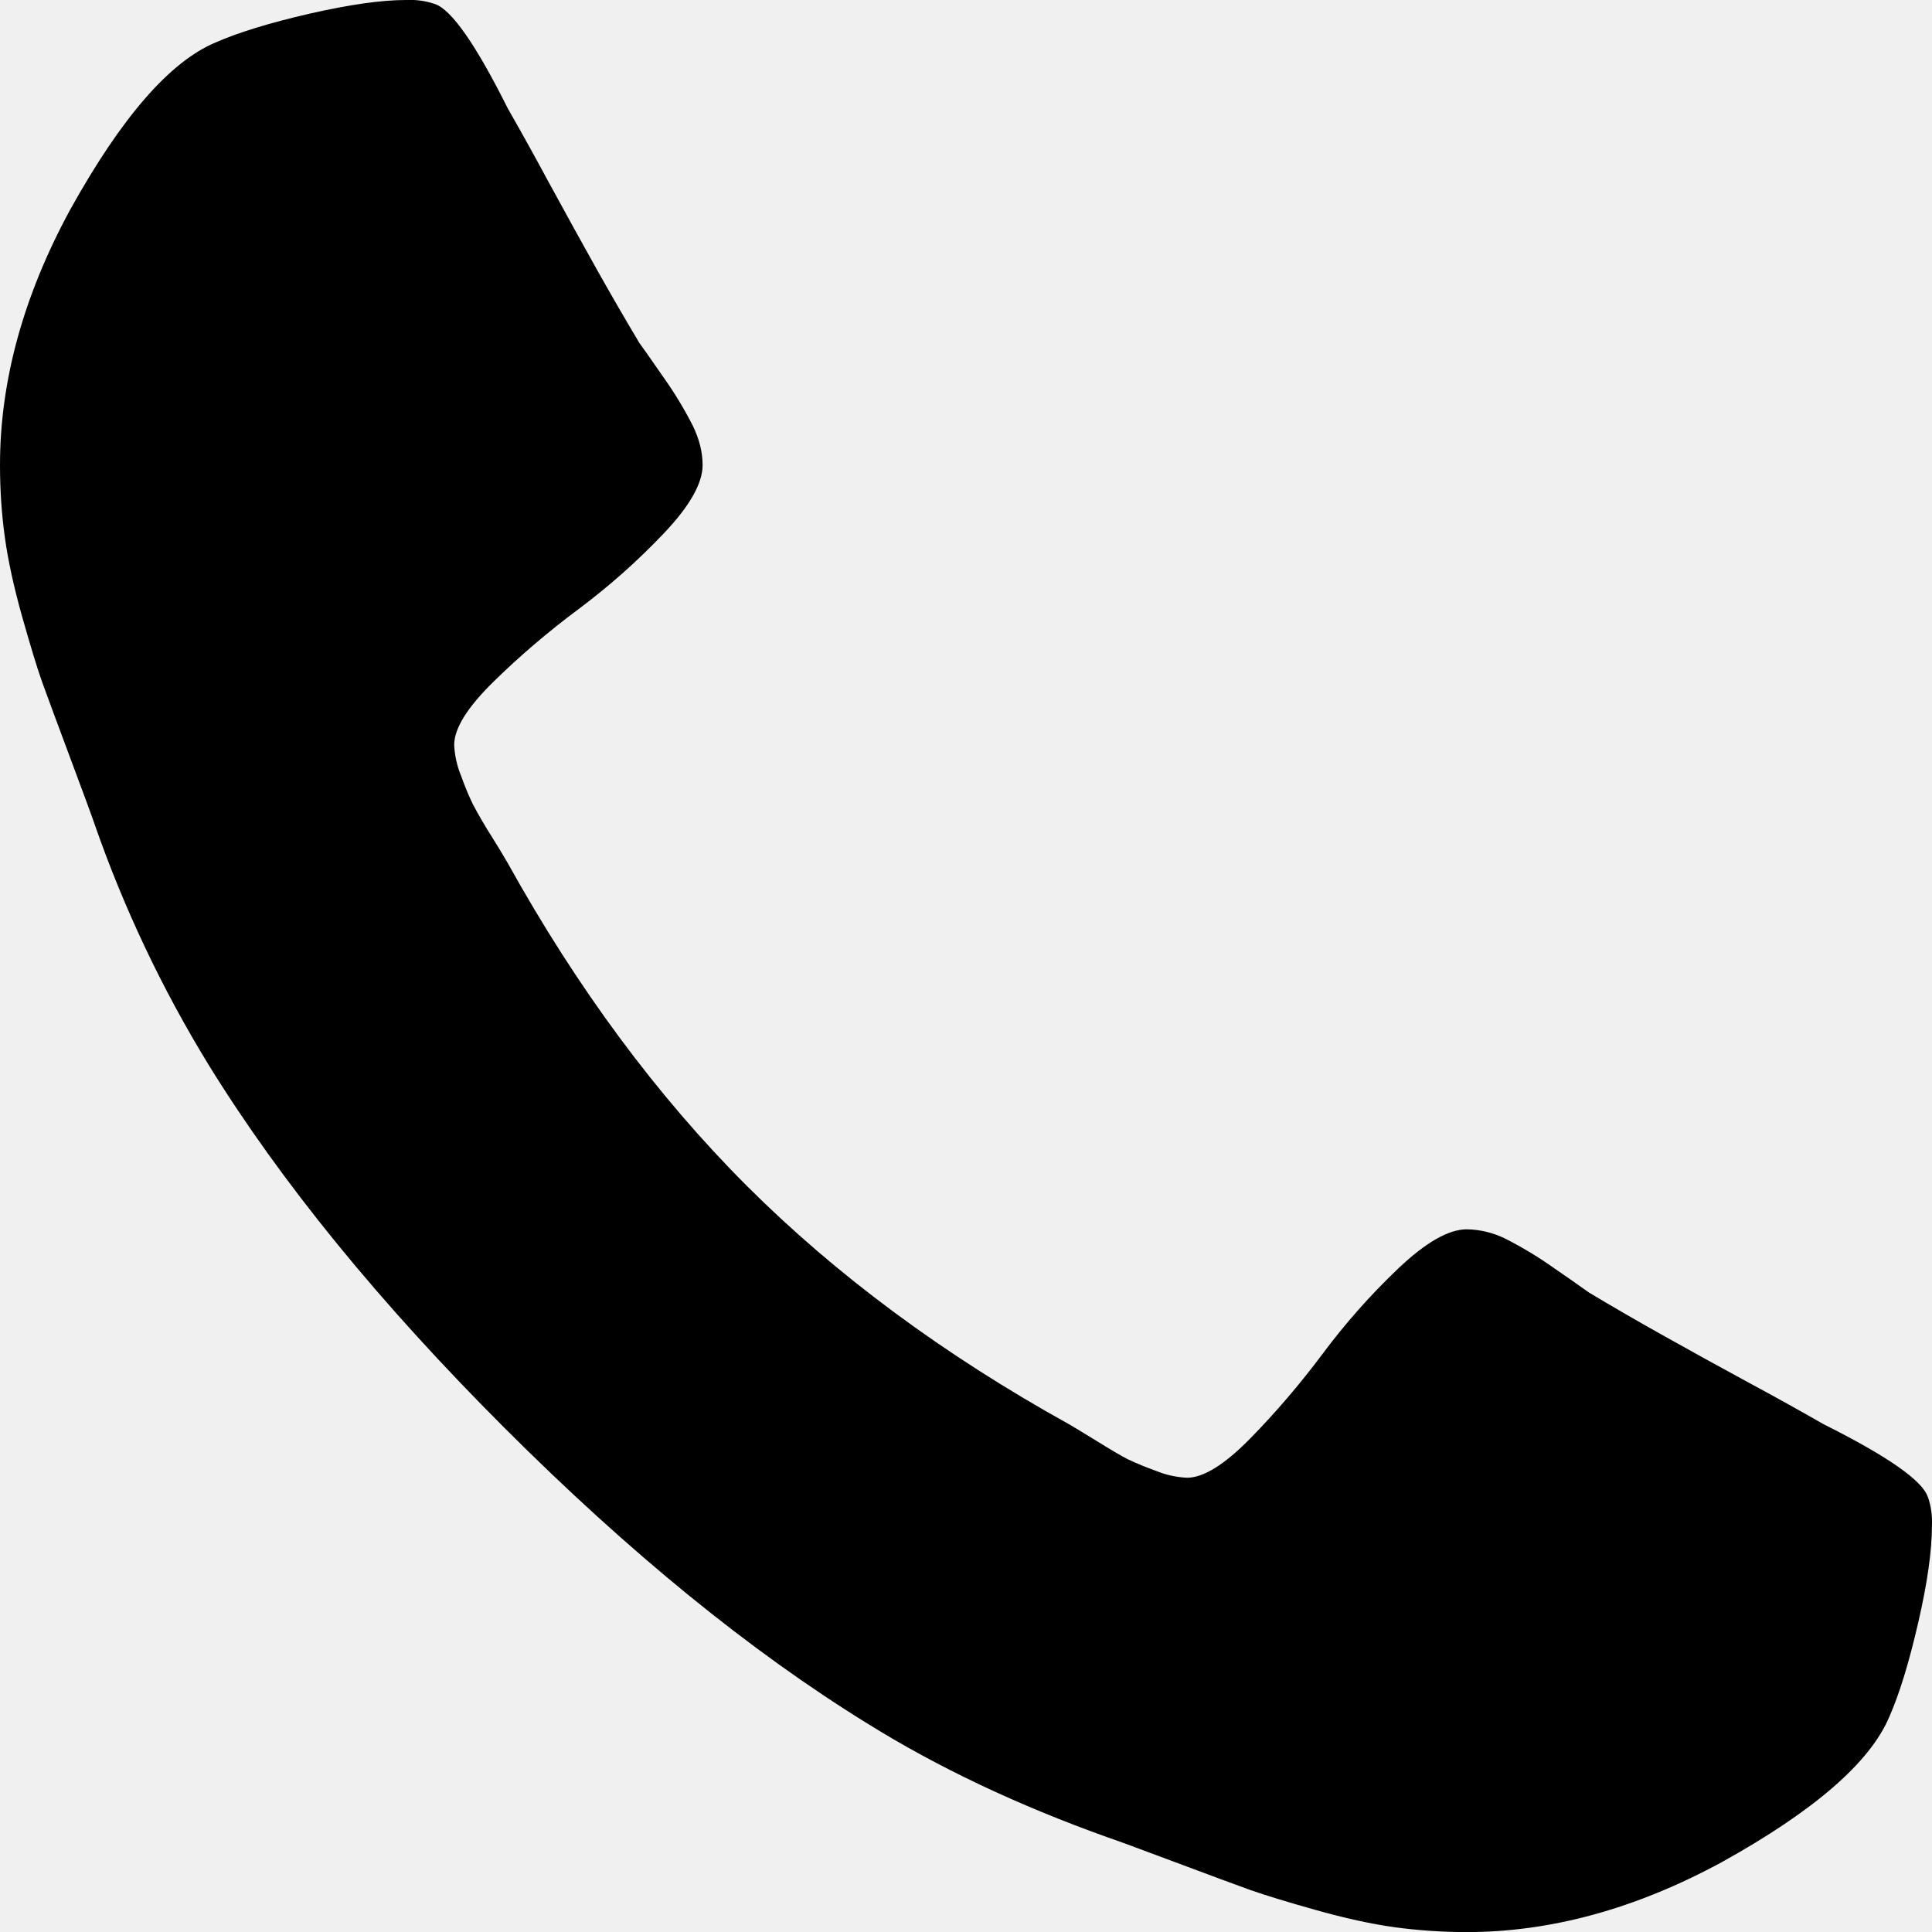
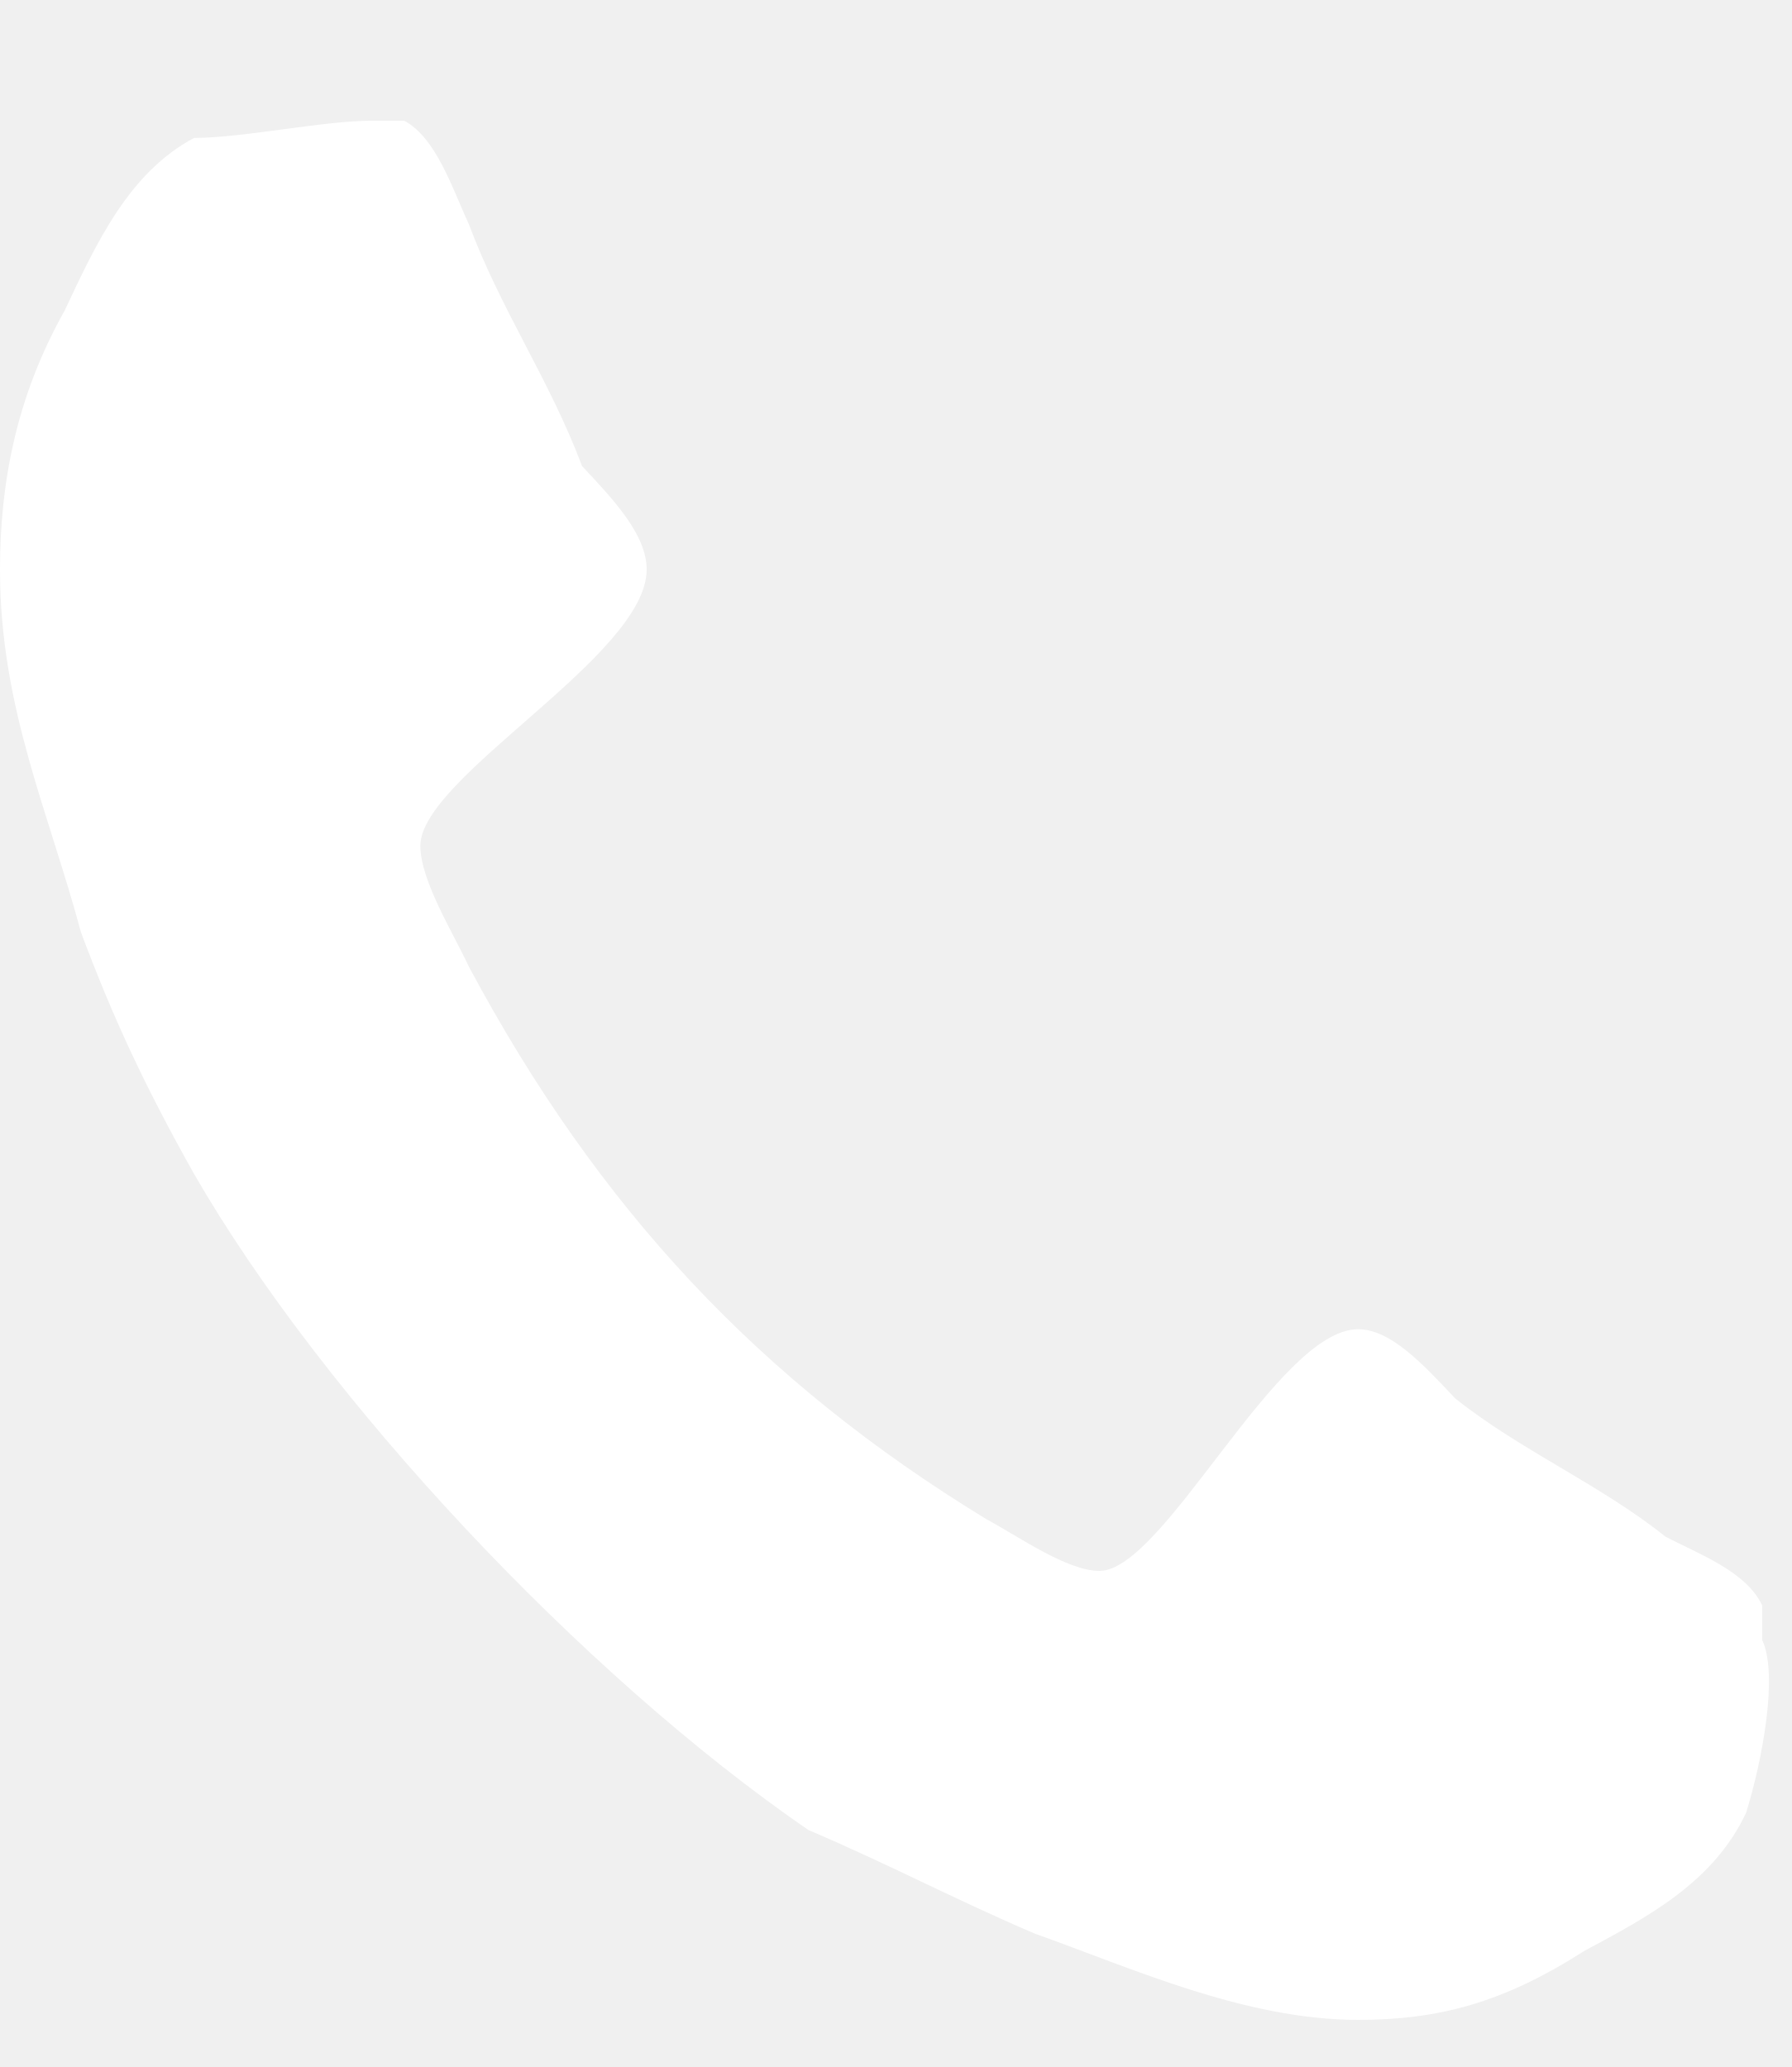
- <svg xmlns="http://www.w3.org/2000/svg" width="24" height="24" fill="none">
-   <path d="M23.948 18.596c-.068-.205-.5-.506-1.295-.904a39.775 39.775 0 00-.92-.511 85.168 85.168 0 01-1.083-.597 36.067 36.067 0 01-.912-.528 22.128 22.128 0 00-.426-.298 4.786 4.786 0 00-.605-.367 1.117 1.117 0 00-.486-.12c-.227 0-.51.163-.852.487-.34.324-.653.676-.937 1.057-.284.38-.585.732-.903 1.056-.318.324-.58.486-.784.486a1.16 1.16 0 01-.384-.085 3.991 3.991 0 01-.35-.144c-.079-.04-.215-.12-.408-.24-.194-.119-.302-.184-.324-.196-1.557-.863-2.892-1.852-4.006-2.965-1.113-1.114-2.102-2.45-2.966-4.006a9.956 9.956 0 00-.196-.324 6.125 6.125 0 01-.239-.41 3.692 3.692 0 01-.144-.349 1.153 1.153 0 01-.086-.383c0-.205.162-.466.486-.784.324-.318.677-.62 1.057-.903.38-.284.733-.597 1.057-.938.324-.34.486-.625.486-.852 0-.159-.04-.32-.12-.486a4.738 4.738 0 00-.366-.605c-.165-.238-.264-.38-.299-.426-.17-.284-.346-.588-.528-.912-.182-.324-.38-.685-.597-1.082a40.51 40.51 0 00-.51-.92C5.91.55 5.607.119 5.403.05A.955.955 0 005.046 0c-.307 0-.707.057-1.202.17-.494.114-.883.233-1.167.358-.569.239-1.17.932-1.807 2.08C.29 3.676 0 4.733 0 5.778c0 .307.02.605.06.895.04.29.111.616.213.98.103.364.185.634.247.81.063.176.18.49.35.946.17.454.272.732.307.835a15.44 15.44 0 001.414 2.983c.897 1.454 2.122 2.957 3.673 4.508 1.551 1.551 3.054 2.776 4.509 3.674.875.545 1.87 1.016 2.983 1.414.102.034.38.136.835.307.454.17.77.287.946.35.176.062.446.145.809.247.364.102.69.174.98.214.29.039.588.06.895.06 1.045 0 2.102-.29 3.17-.87 1.148-.637 1.841-1.239 2.08-1.807.125-.284.244-.673.358-1.168.114-.494.17-.894.17-1.201a.951.951 0 00-.05-.36z" fill="#000" />
+ <svg xmlns="http://www.w3.org/2000/svg" width="13" height="15" viewBox="0 0 13 15" fill="none">
+   <path d="M12.669 13.155C12.434 13.656 11.965 13.906 11.496 14.157C10.909 14.533 10.44 14.658 9.854 14.658C9.033 14.658 8.211 14.282 7.508 14.032C6.921 13.781 6.452 13.53 5.865 13.28C4.223 12.152 2.346 10.147 1.408 8.519C1.056 7.892 0.821 7.391 0.587 6.764C0.352 5.887 0 5.136 0 4.133C0 3.507 0.117 2.88 0.469 2.254C0.704 1.753 0.938 1.252 1.408 1.001C1.76 1.001 2.346 0.876 2.698 0.876C2.815 0.876 2.815 0.876 2.933 0.876C3.167 1.001 3.285 1.377 3.402 1.627C3.636 2.254 3.988 2.755 4.223 3.382C4.458 3.632 4.692 3.883 4.692 4.133C4.692 4.76 3.05 5.637 3.05 6.138C3.05 6.389 3.285 6.764 3.402 7.015C4.34 8.769 5.513 10.022 7.156 11.024C7.39 11.15 7.742 11.4 7.977 11.4C8.446 11.4 9.267 9.646 9.854 9.646C10.088 9.646 10.323 9.897 10.557 10.147C11.027 10.523 11.613 10.774 12.082 11.15C12.317 11.275 12.669 11.4 12.786 11.651C12.786 11.776 12.786 11.776 12.786 11.902C12.904 12.152 12.786 12.779 12.669 13.155Z" fill="white" />
</svg>
